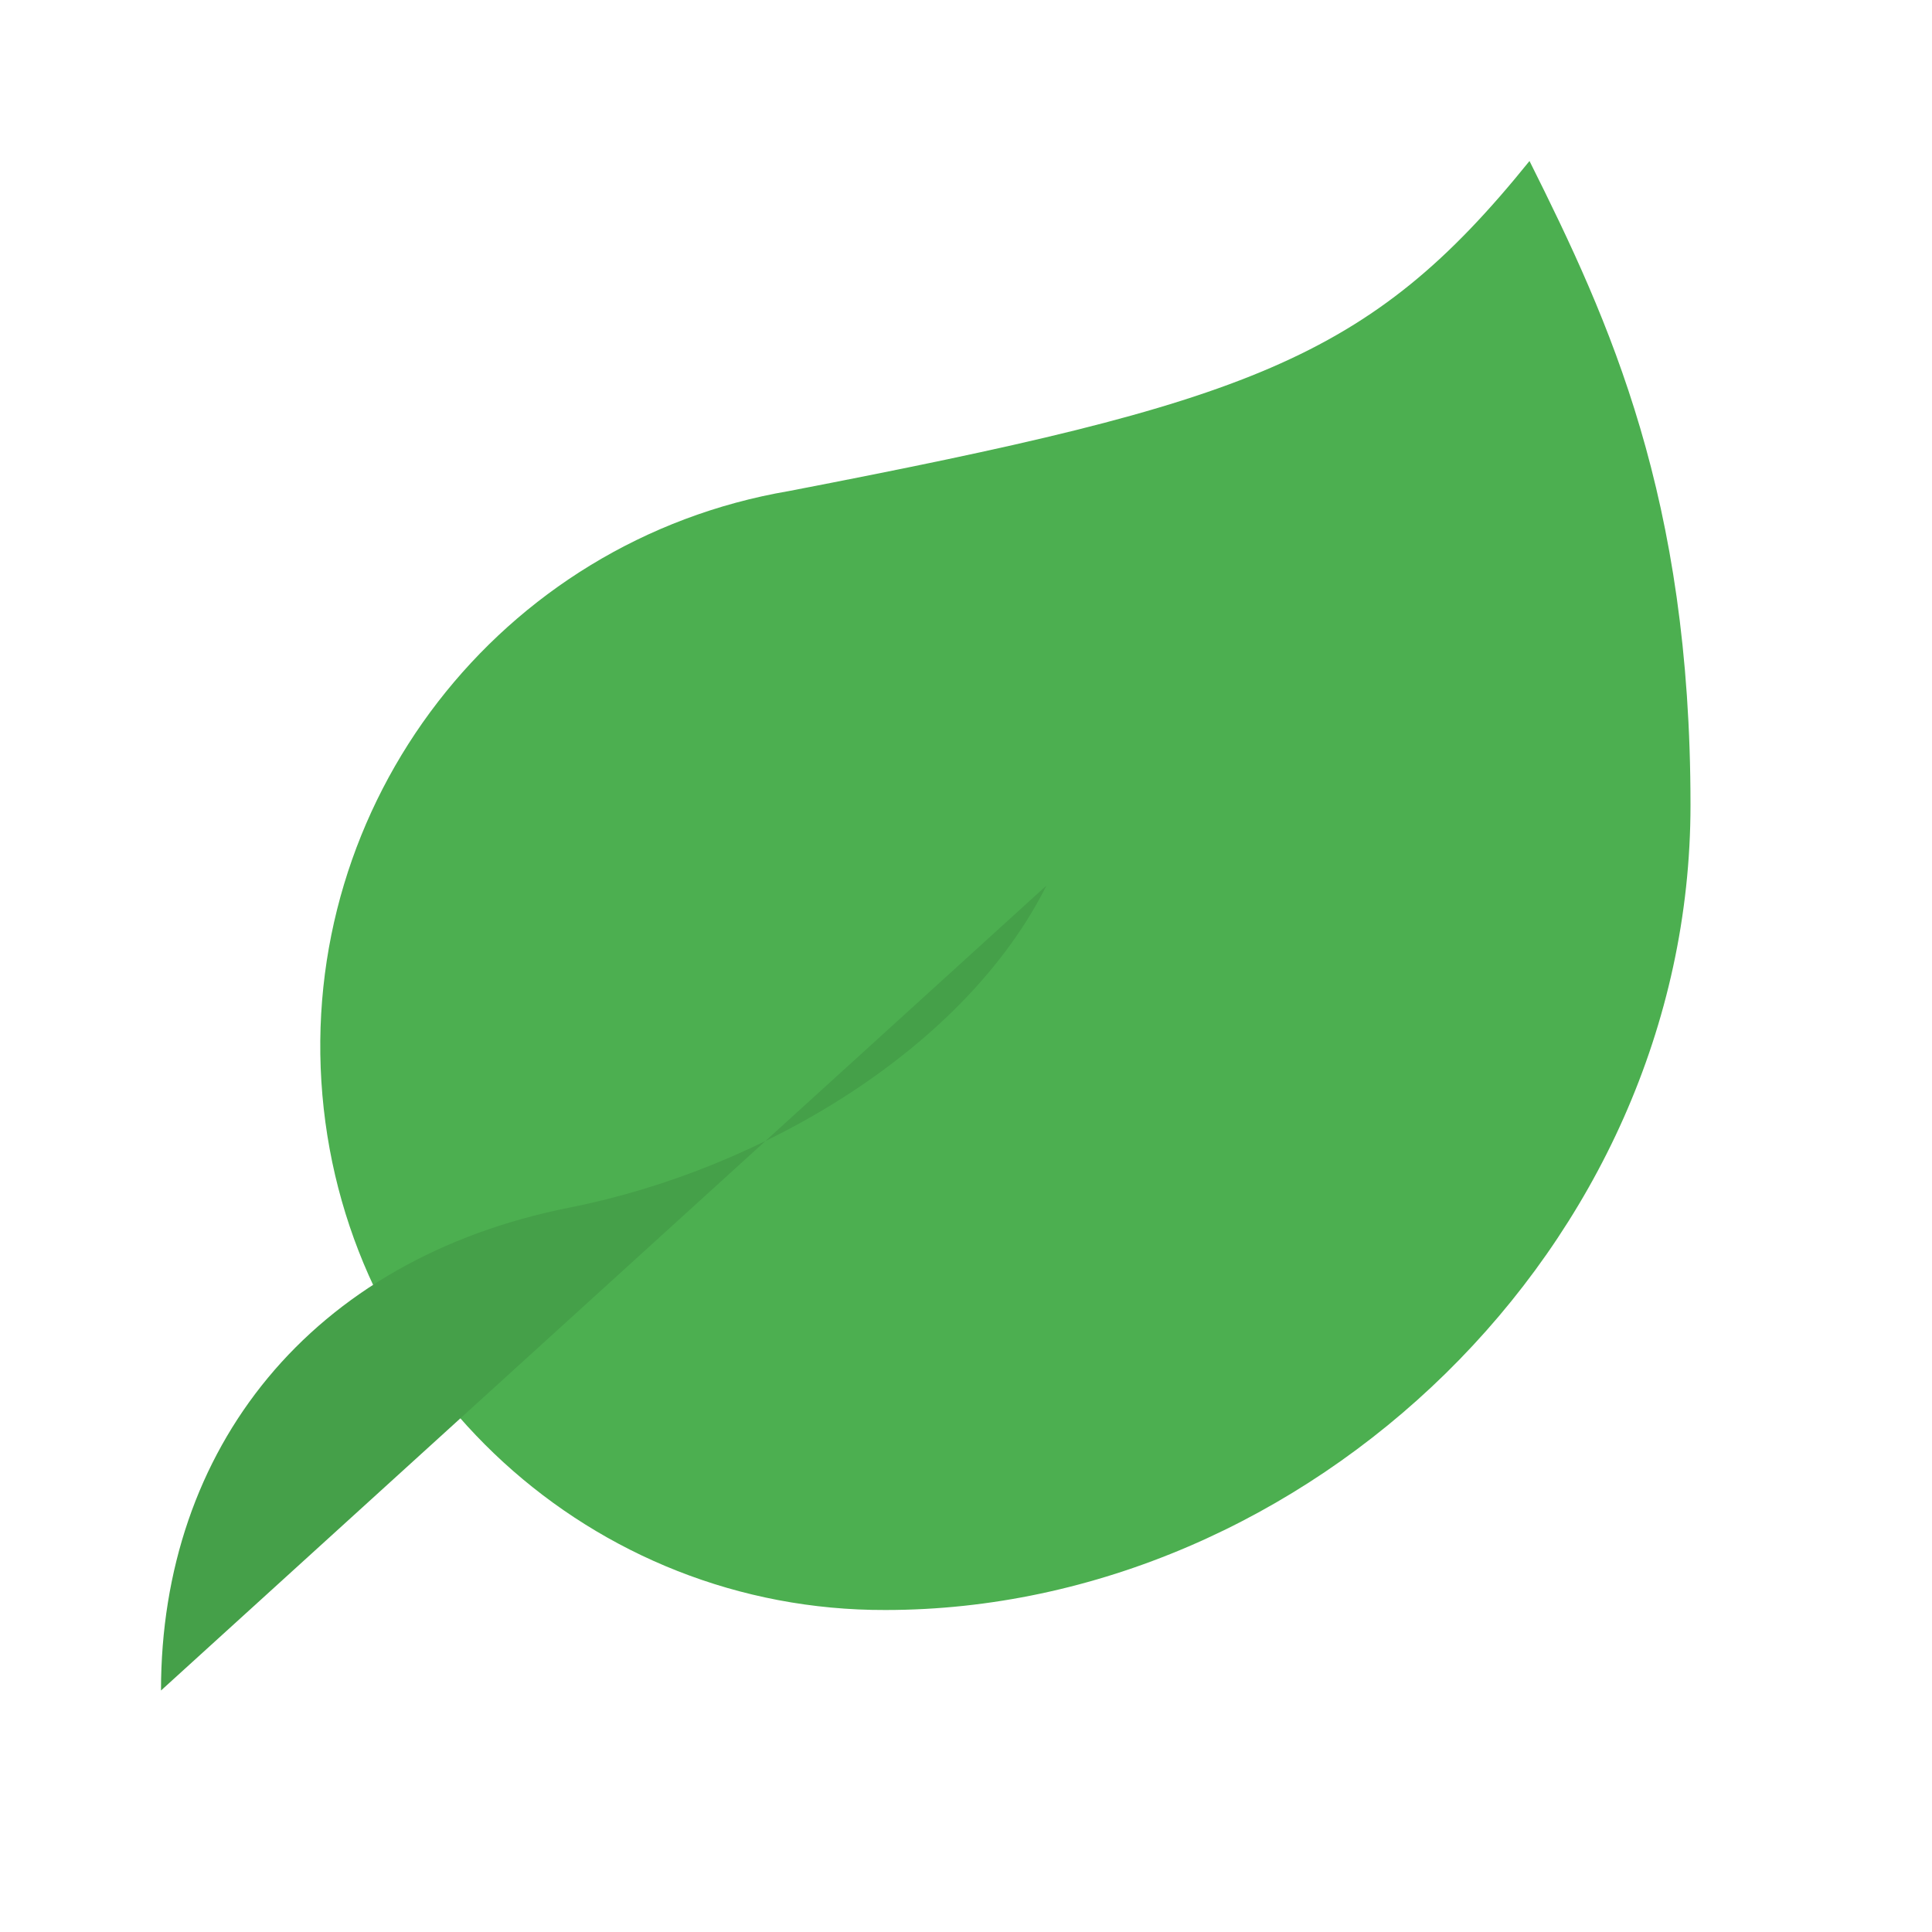
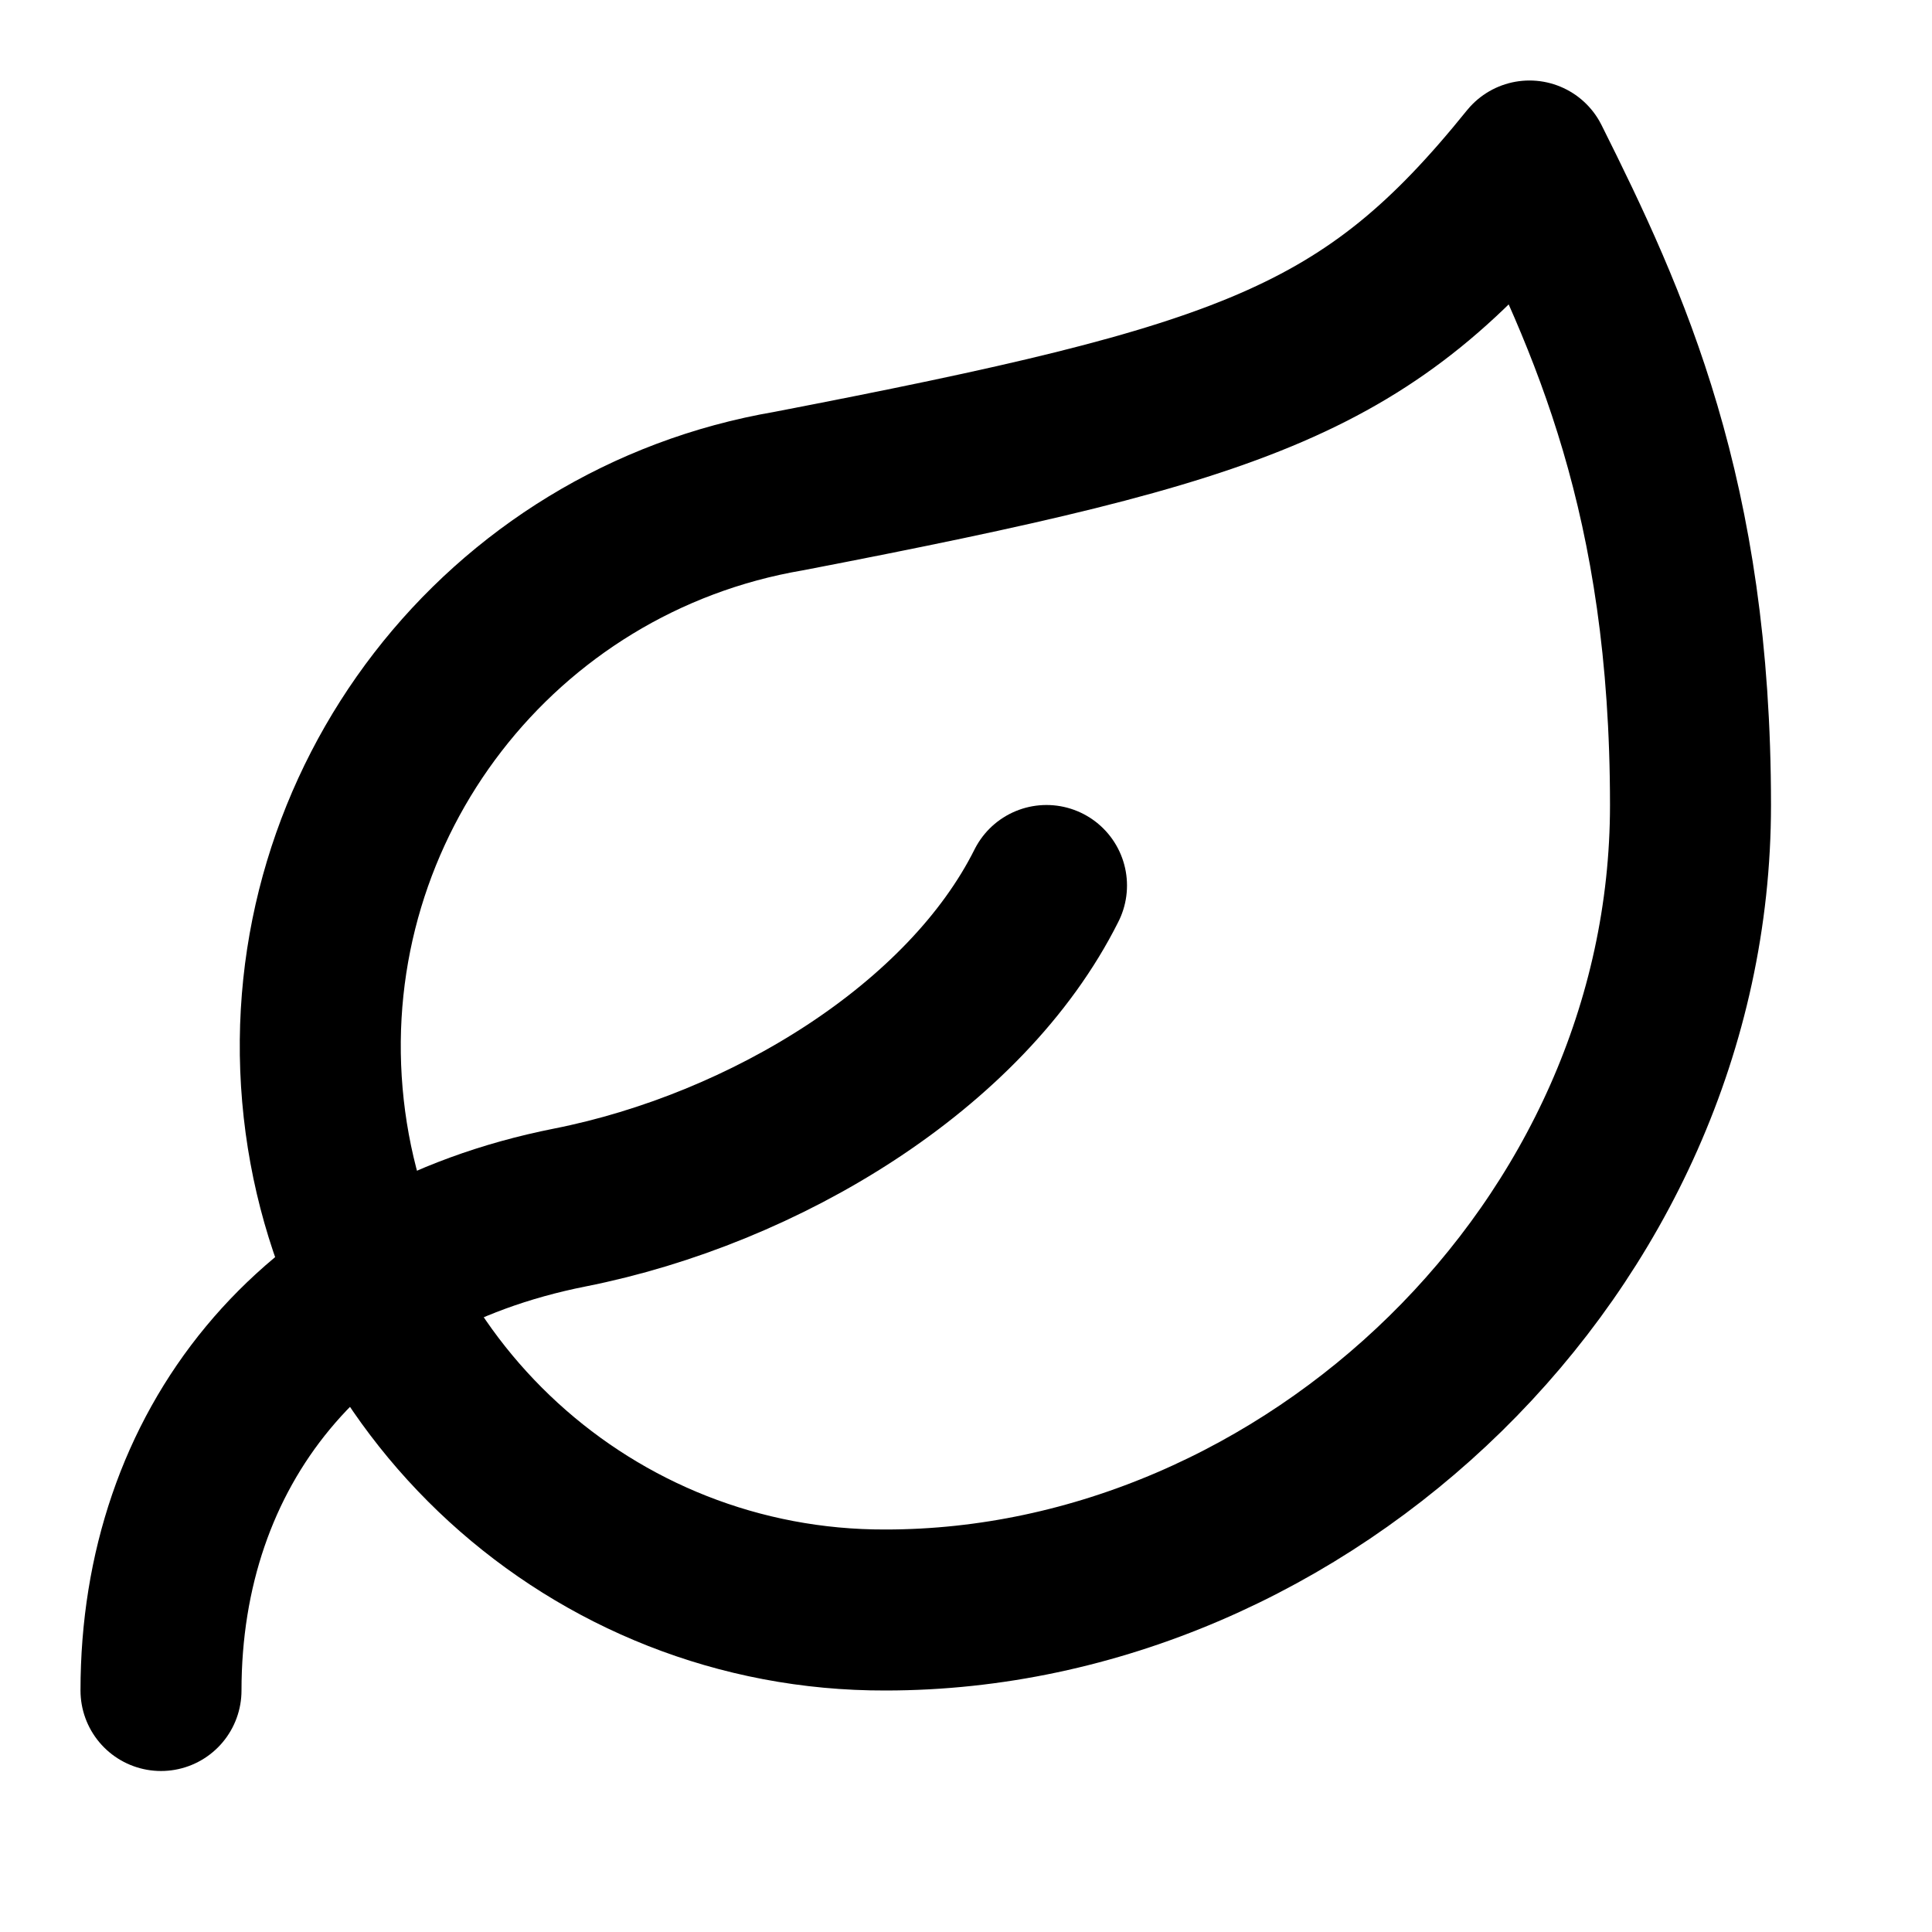
- <svg xmlns="http://www.w3.org/2000/svg" width="32" height="32" viewBox="0 0 24 24" fill="none">
-   <path d="M11 20A7 7 0 0 1 9.8 6.1C15.5 5 17 4.48 19 2c1 2 2 4.18 2 8 0 5.5-4.78 10-10 10Z" fill="#4CAF50" />
-   <path d="M2 21c0-3 1.85-5.36 5.08-6C9.5 14.52 12 13 13 11" fill="#45a049" />
+ <svg xmlns="http://www.w3.org/2000/svg" width="24" height="24" viewBox="0 0 24 24" fill="none" stroke="currentColor" stroke-width="2" stroke-linecap="round" stroke-linejoin="round">
+   <path d="M11 20A7 7 0 0 1 9.8 6.1C15.5 5 17 4.48 19 2c1 2 2 4.18 2 8 0 5.5-4.78 10-10 10Z" />
+   <path d="M2 21c0-3 1.85-5.36 5.08-6C9.5 14.52 12 13 13 11" />
</svg>
